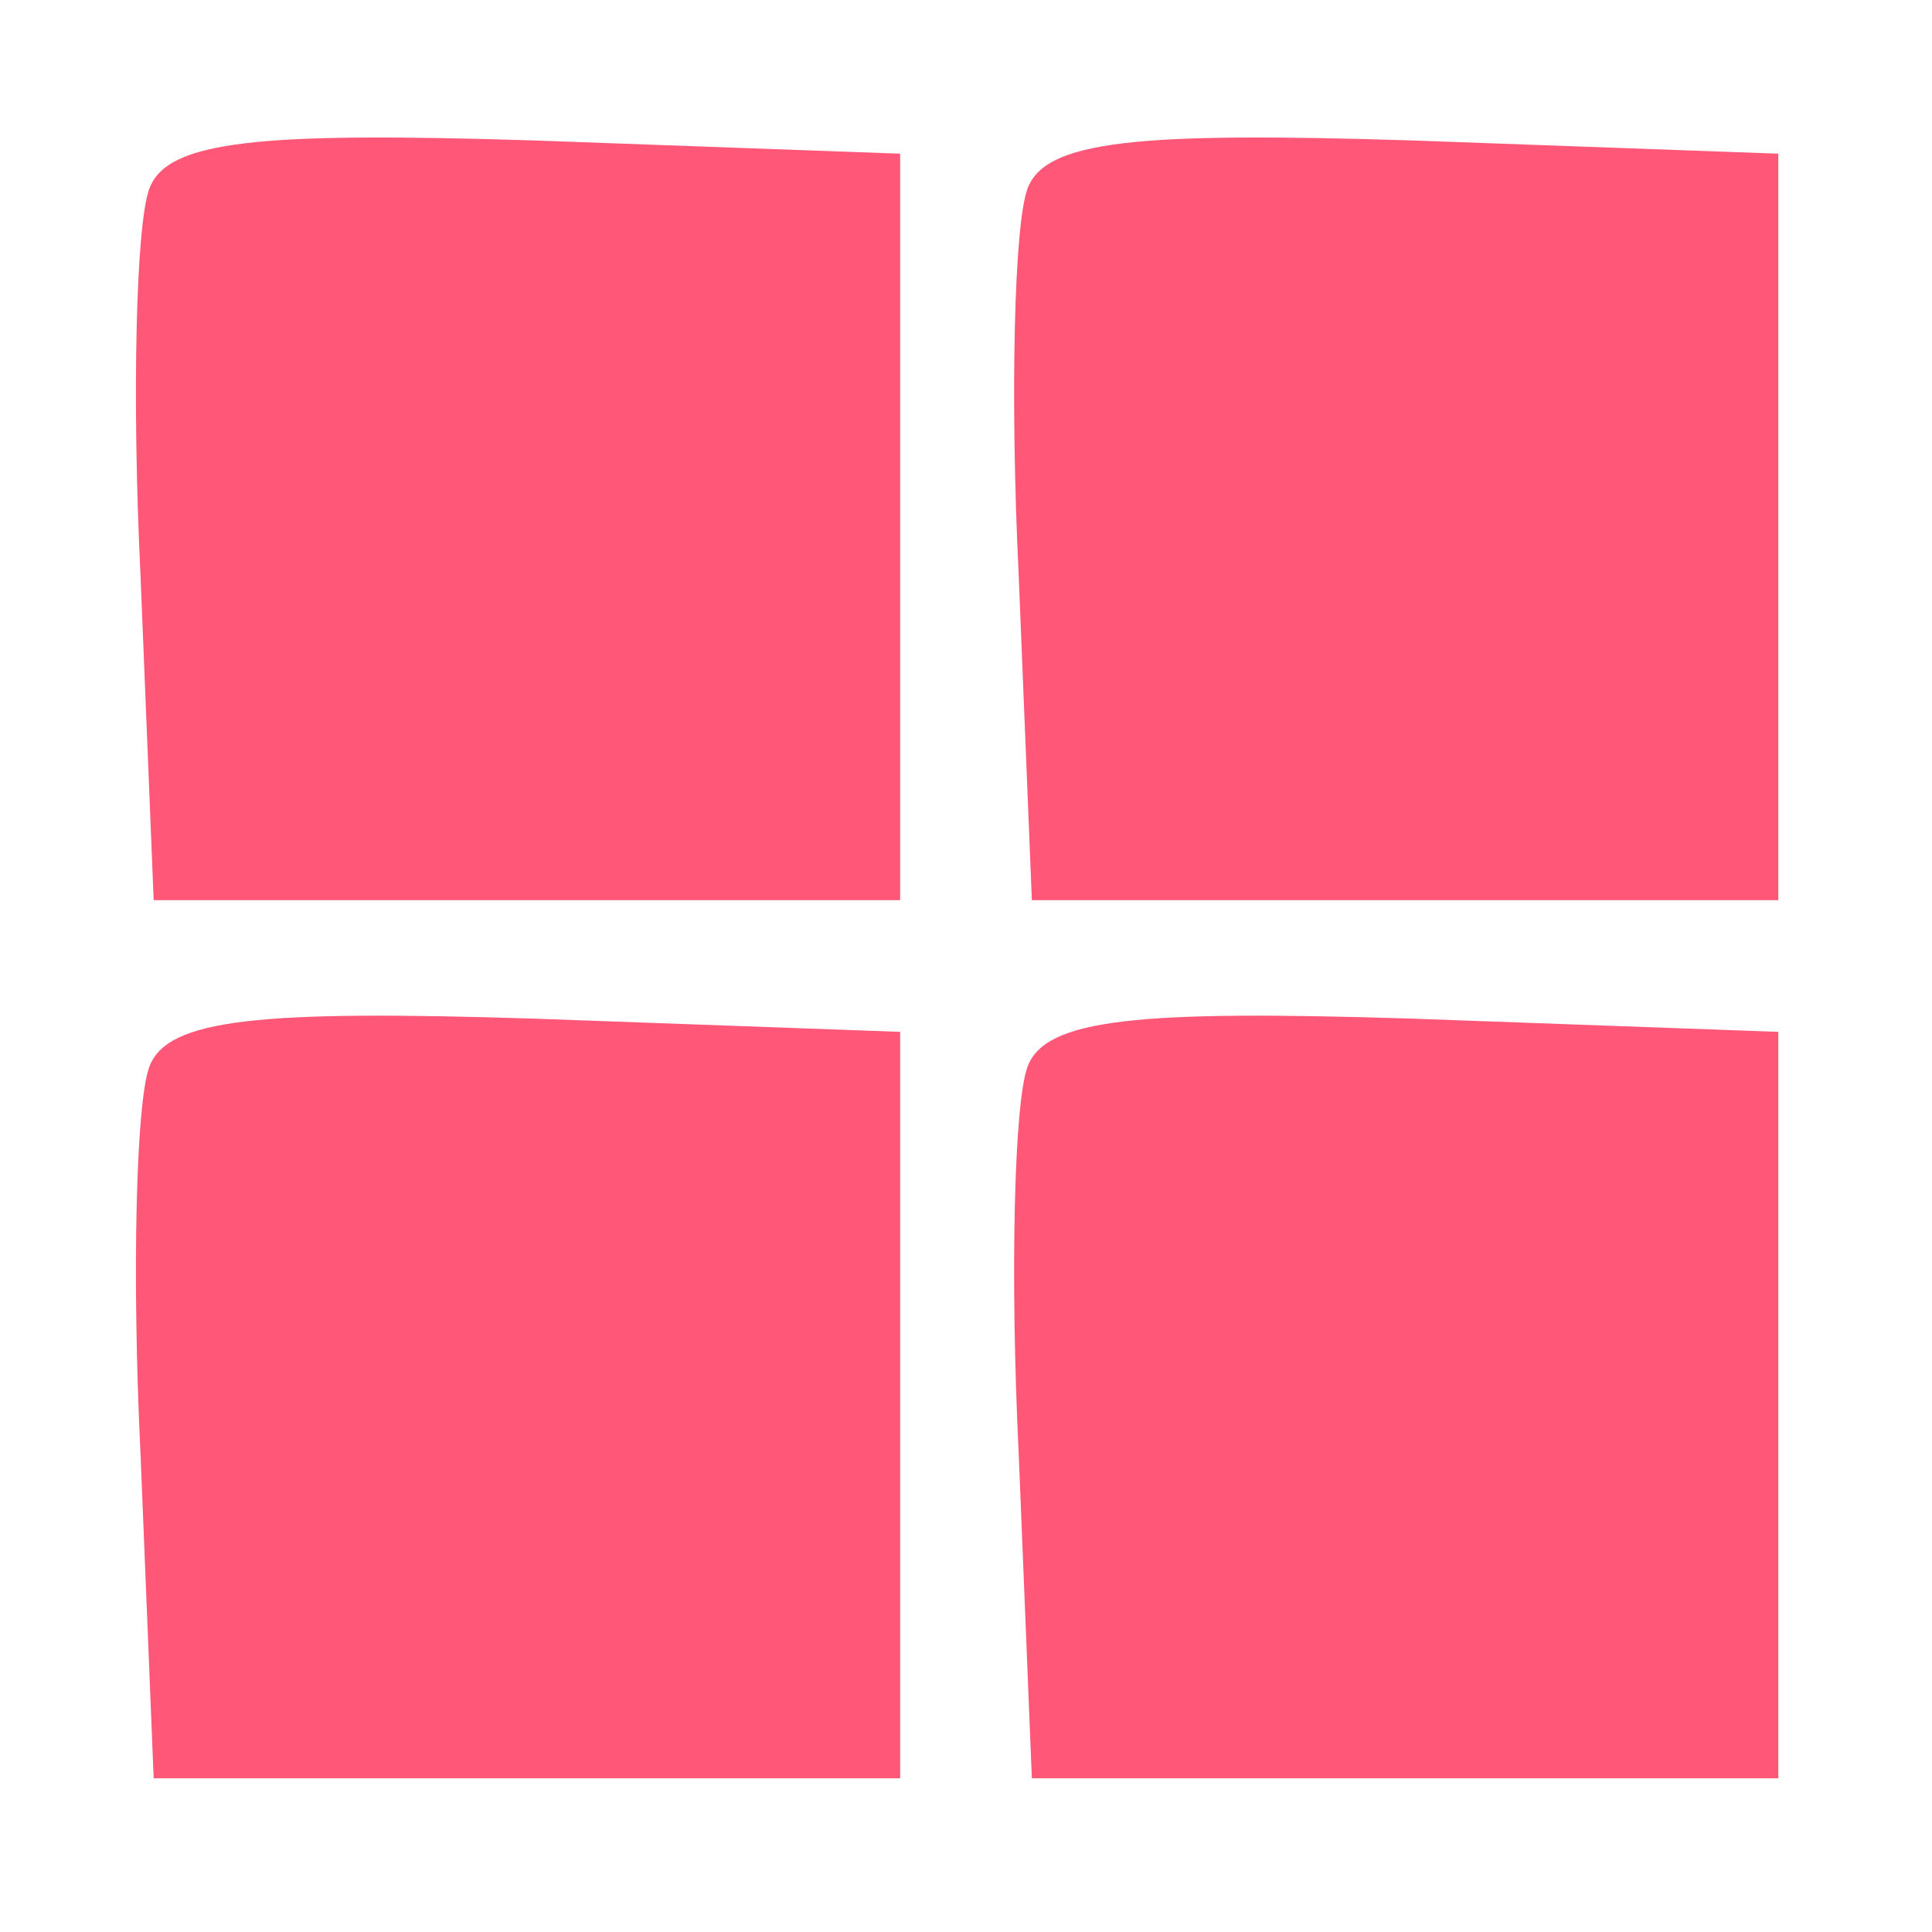
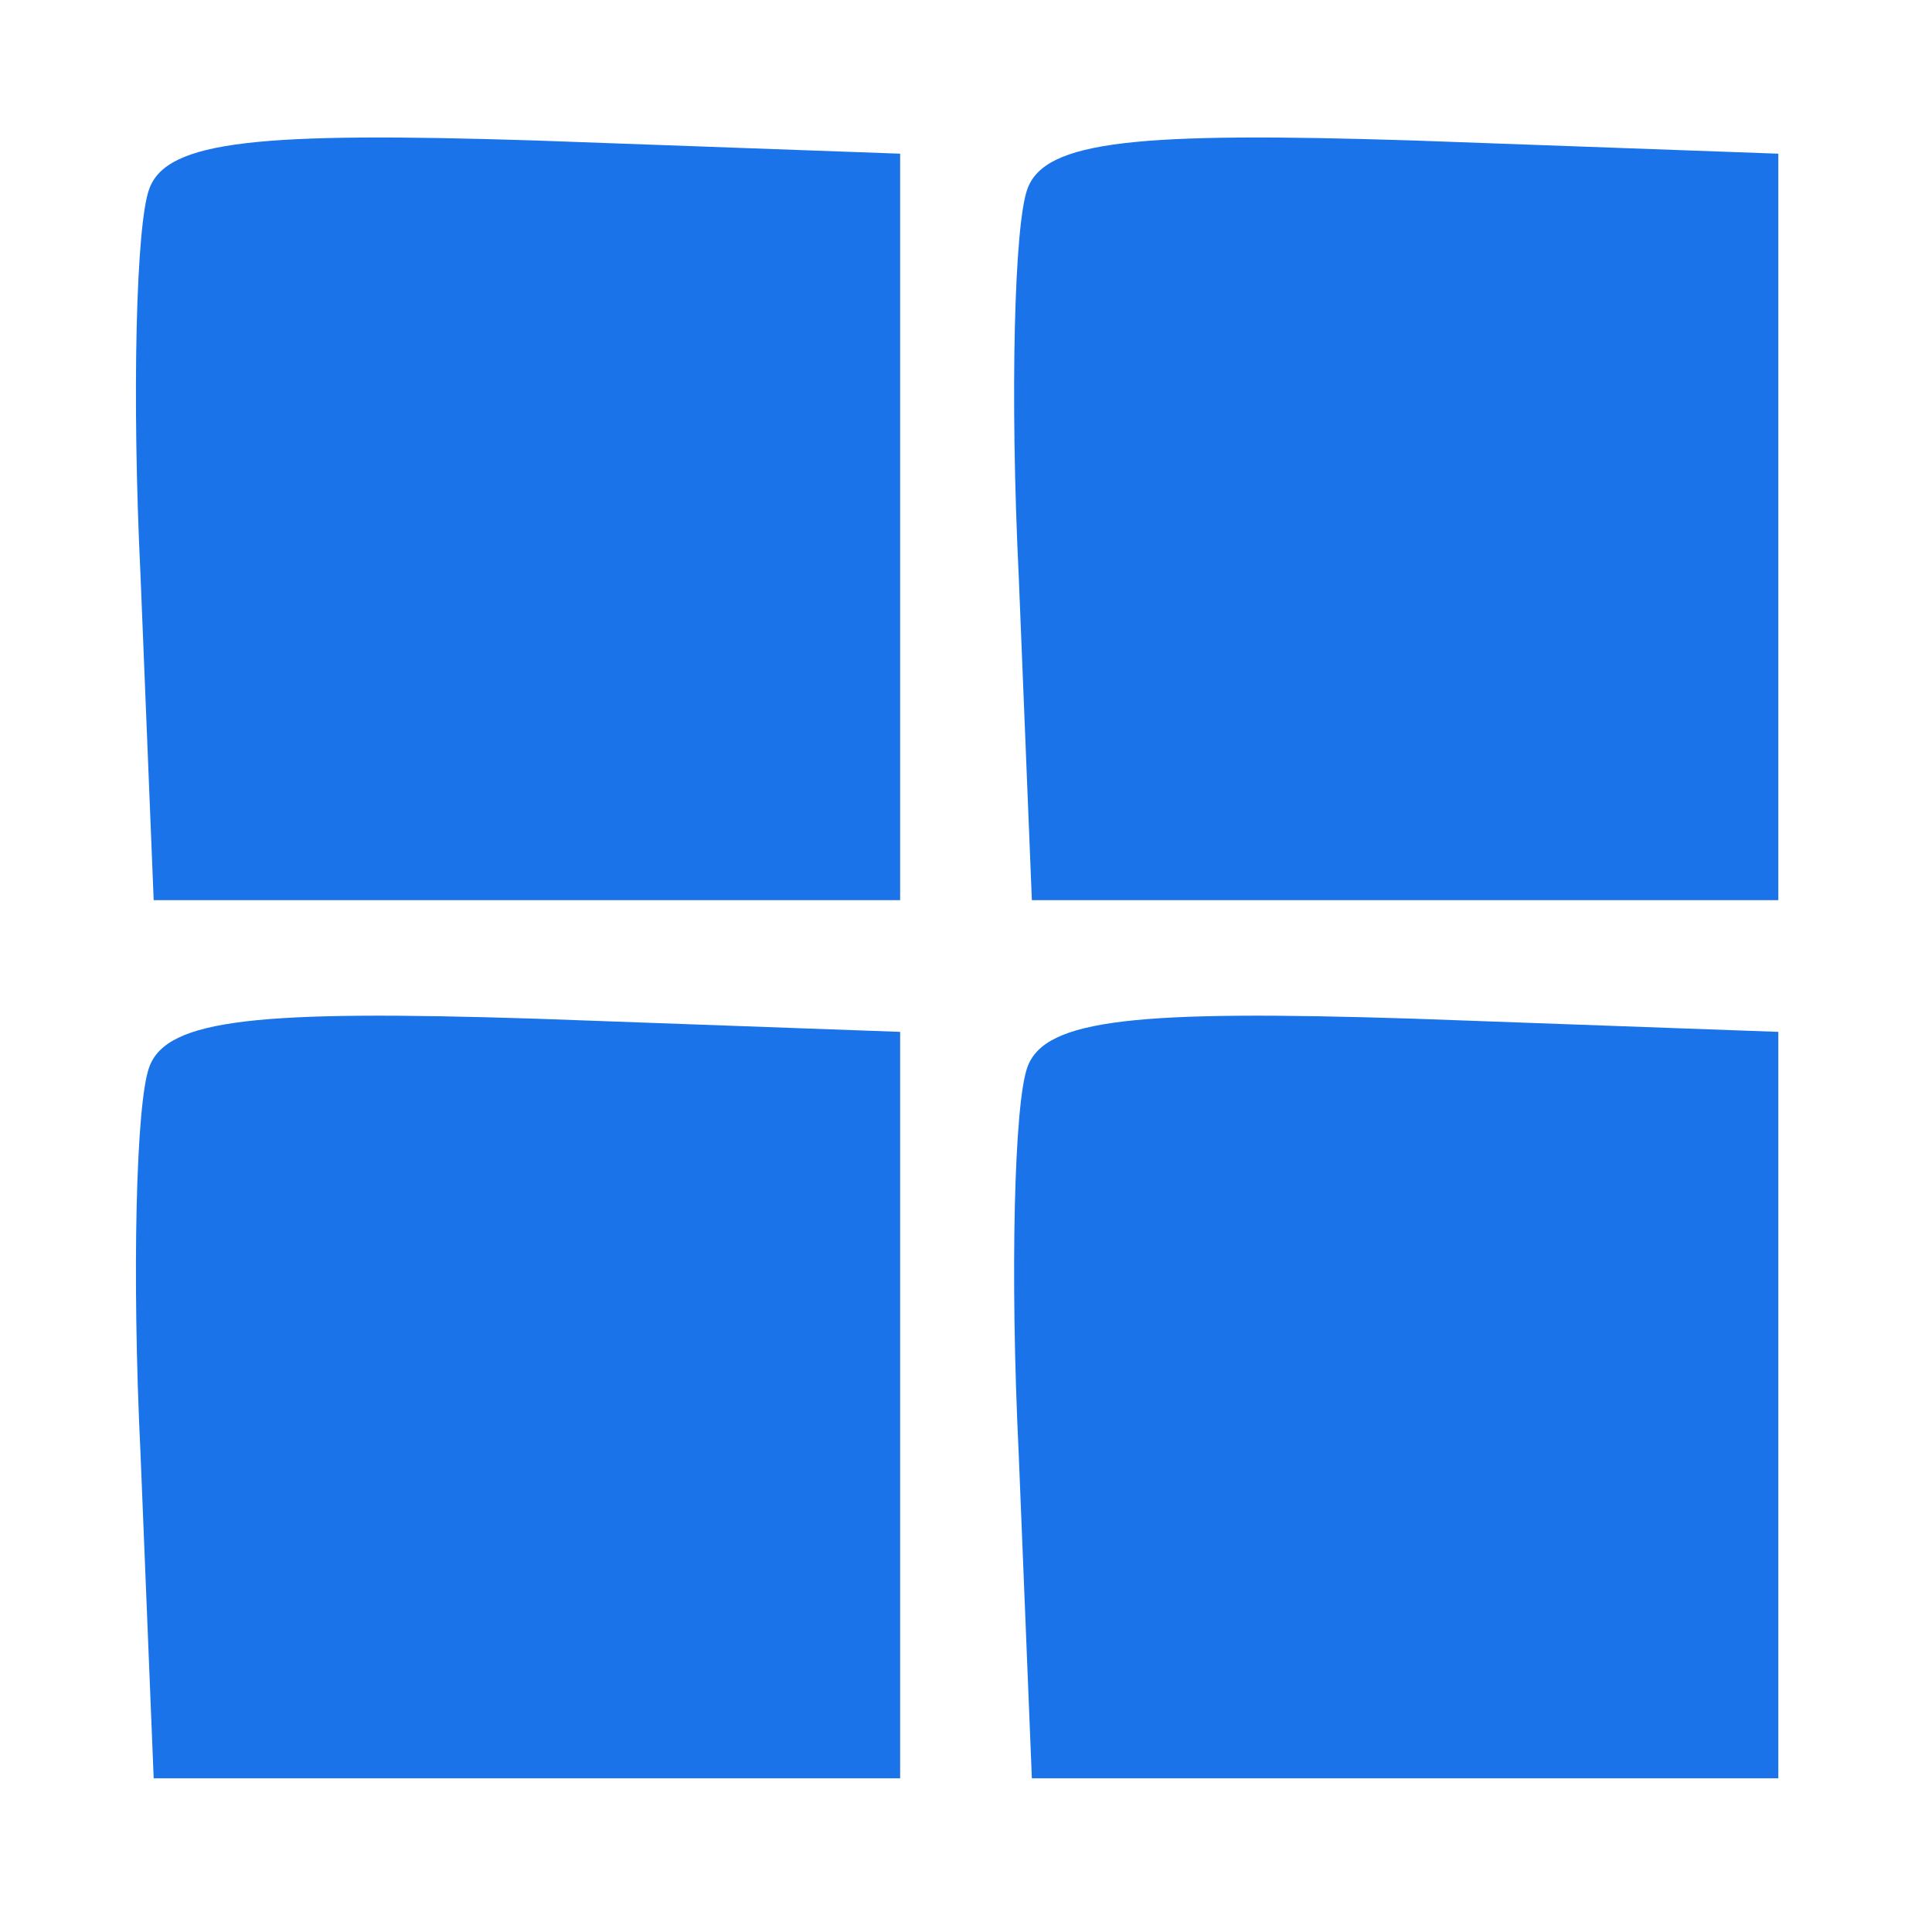
<svg xmlns="http://www.w3.org/2000/svg" version="1.0" width="44pt" height="44pt" viewBox="0 0 44 44" preserveAspectRatio="xMidYMid meet">
-   <g transform="translate(0,44) scale(0.1,-0.1)" fill="#ff5777" stroke="none">
+   <g transform="translate(0,44) scale(0.1,-0.1)" fill="#1A73E8" stroke="none">
    <path d="M34 397 c-3 -8 -4 -47 -2 -88 l3 -74 85 0 85 0 0 85 0 85 -83 3 c-63 2 -84 0 -88 -11z" />
    <path d="M234 397 c-3 -8 -4 -47 -2 -88 l3 -74 85 0 85 0 0 85 0 85 -83 3 c-63 2 -84 0 -88 -11z" />
    <path d="M34 197 c-3 -8 -4 -47 -2 -88 l3 -74 85 0 85 0 0 85 0 85 -83 3 c-63 2 -84 0 -88 -11z" />
    <path d="M234 197 c-3 -8 -4 -47 -2 -88 l3 -74 85 0 85 0 0 85 0 85 -83 3 c-63 2 -84 0 -88 -11z" />
  </g>
</svg>
